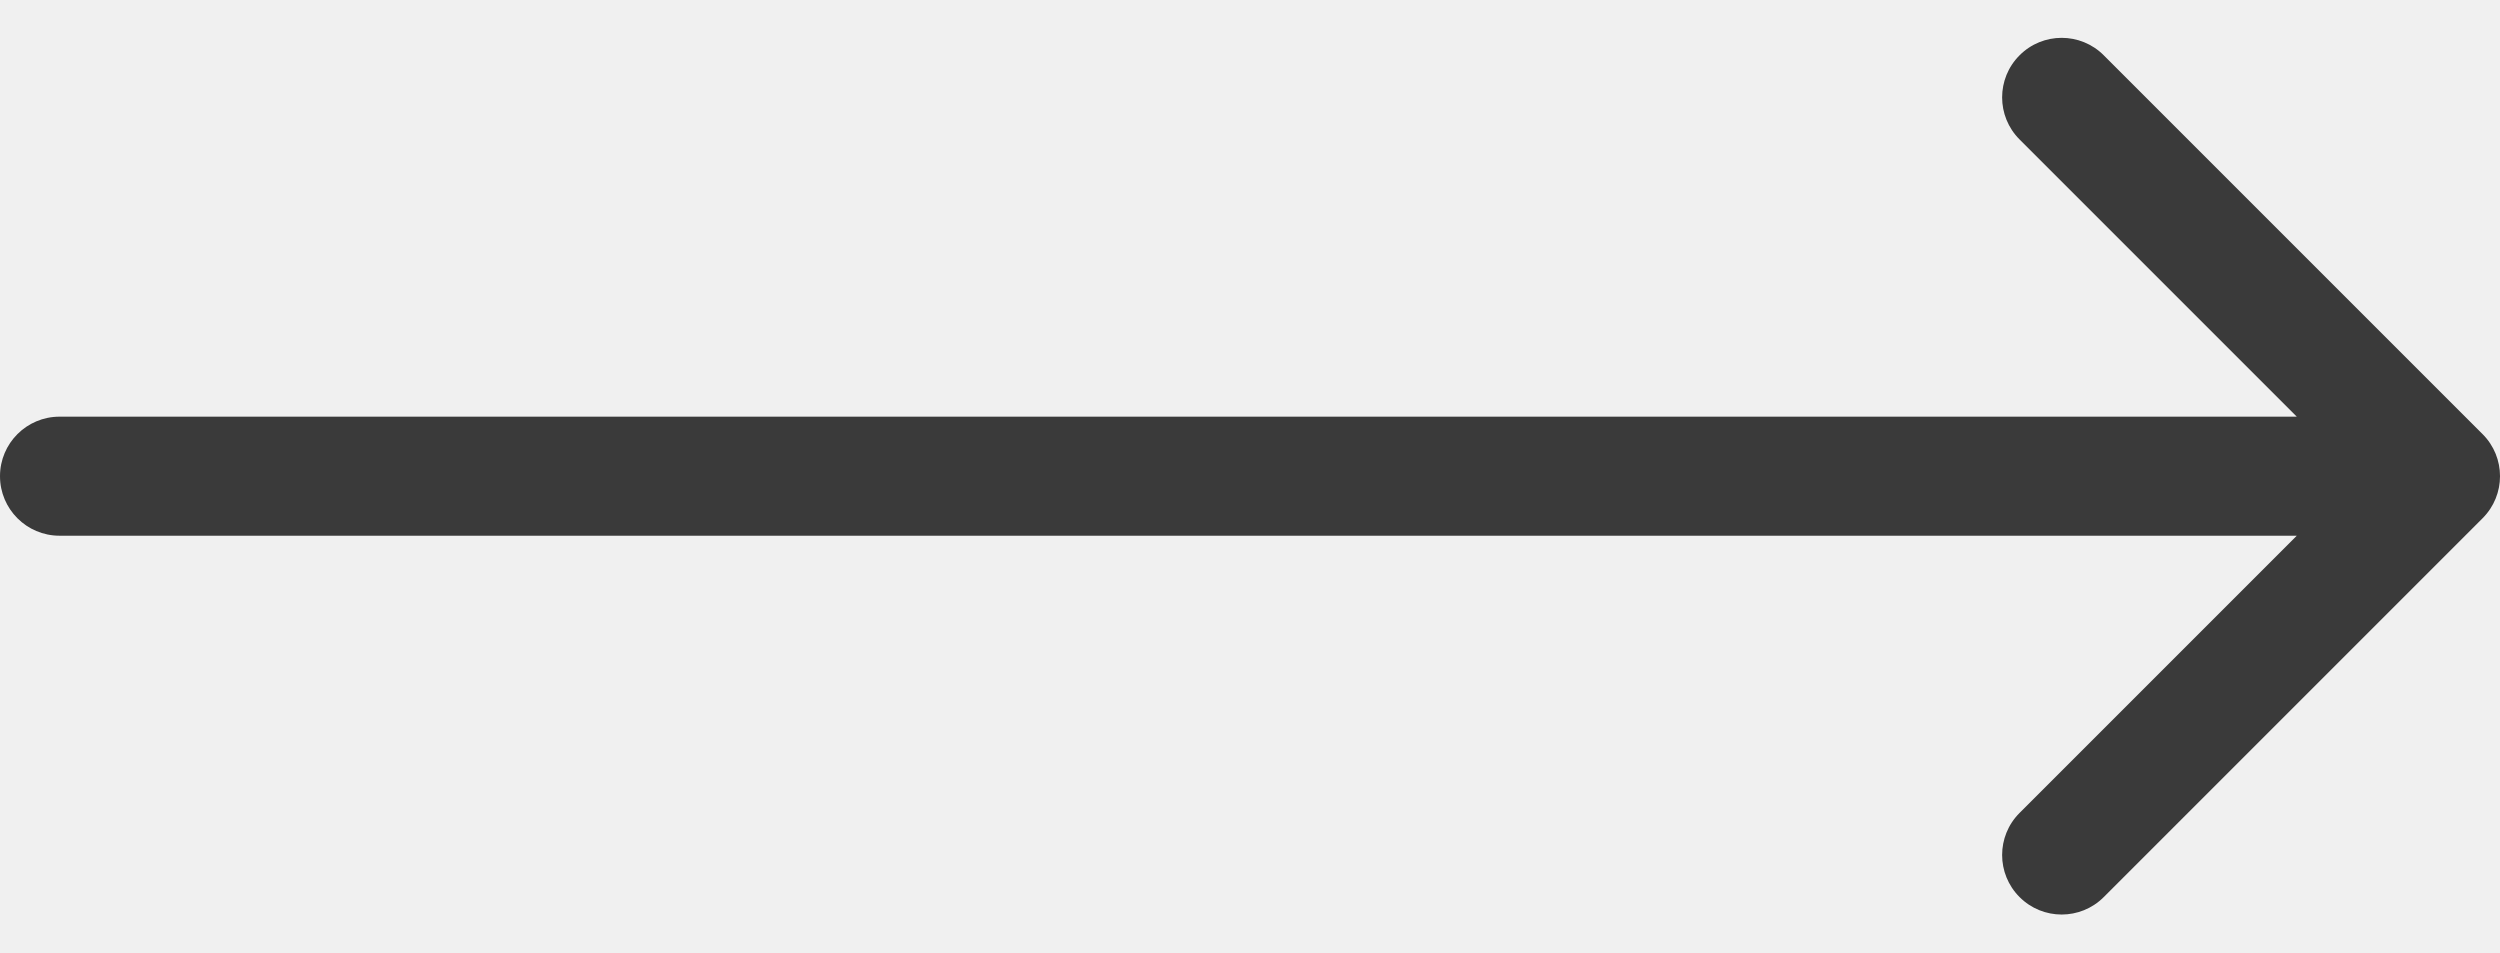
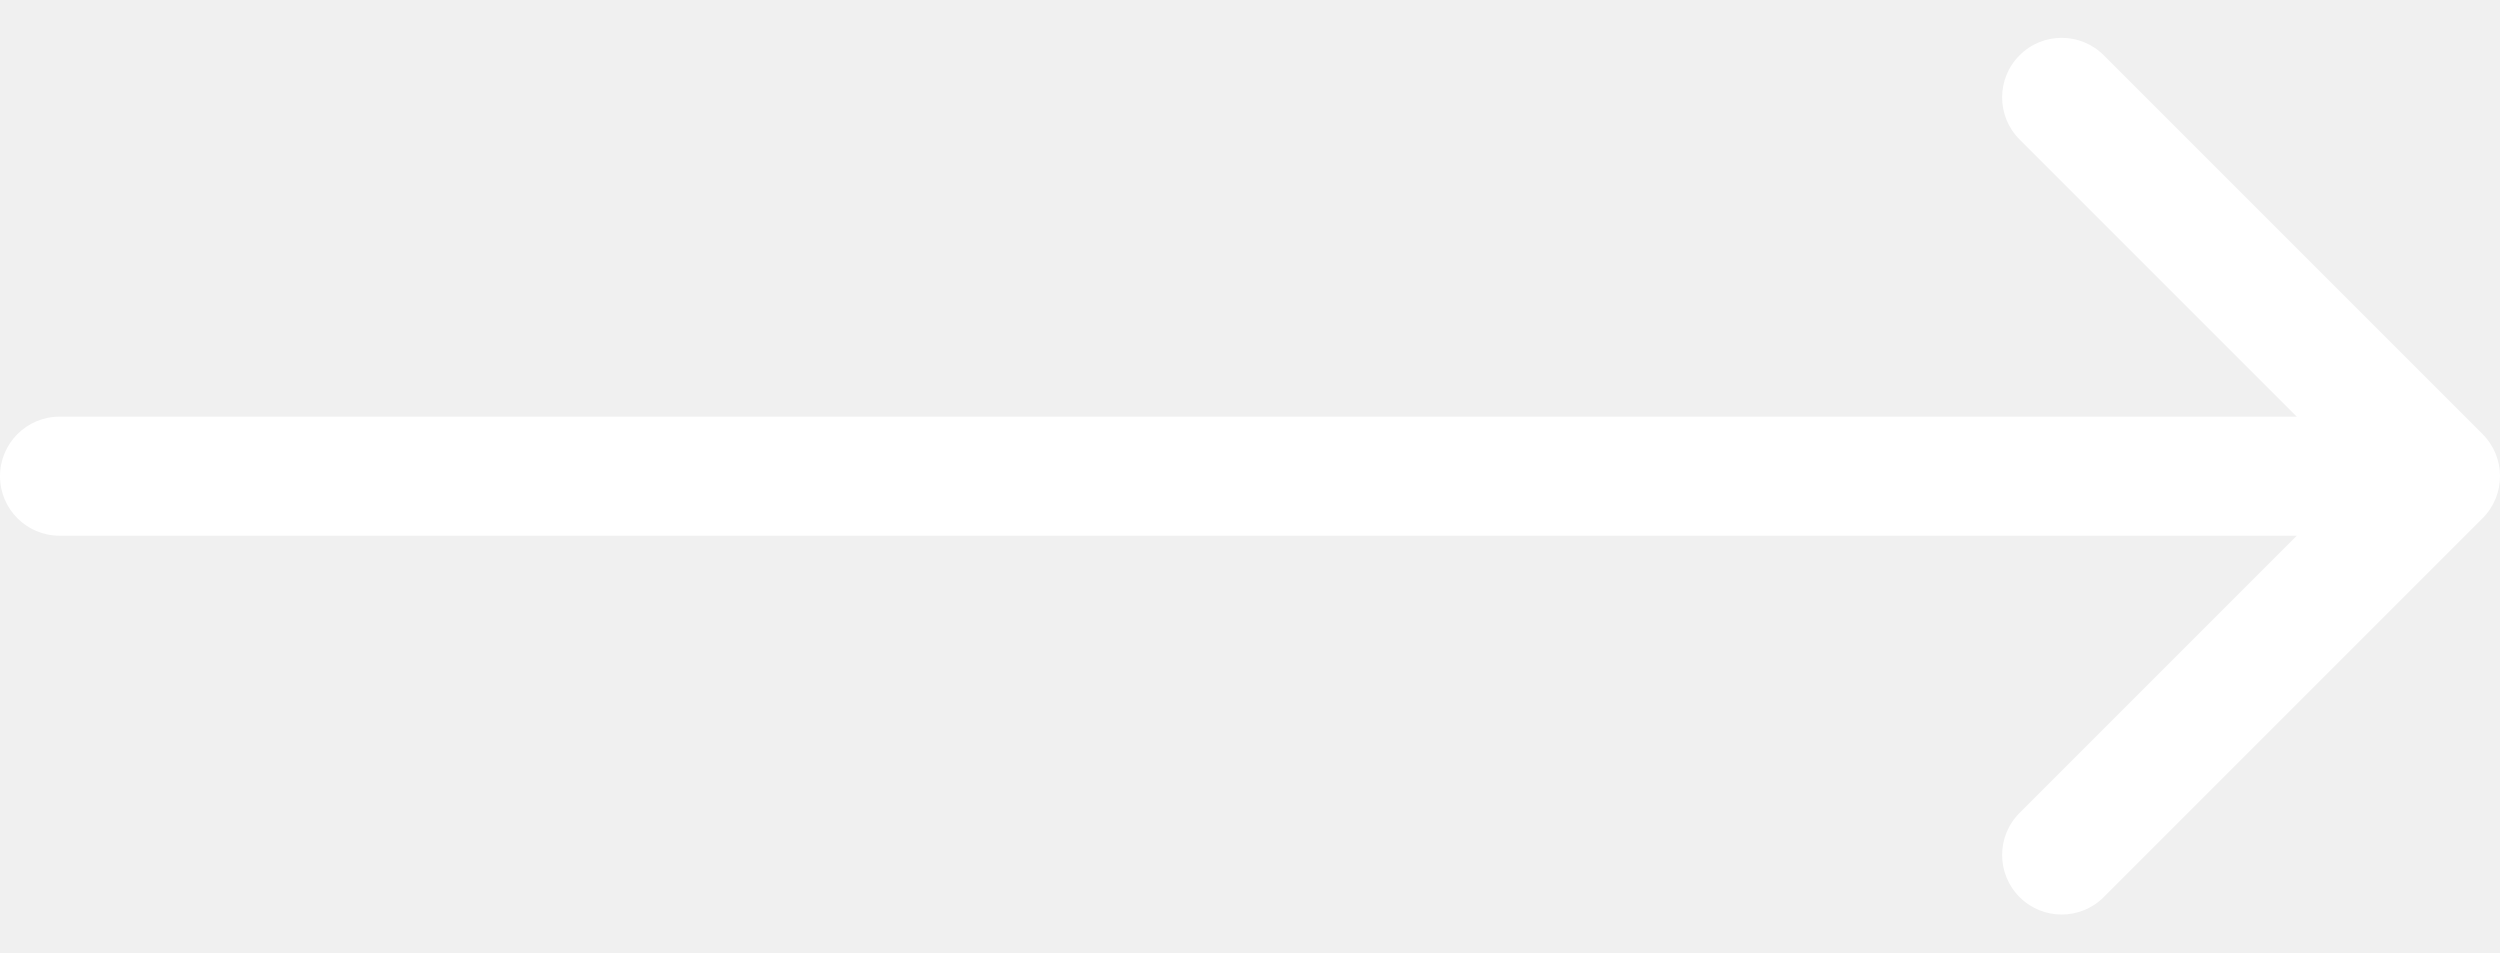
<svg xmlns="http://www.w3.org/2000/svg" width="42" height="16" viewBox="0 0 42 16" fill="none">
-   <path d="M1 7C0.448 7 0 7.448 0 8C0 8.552 0.448 9 1 9V7ZM41.707 8.707C42.098 8.317 42.098 7.683 41.707 7.293L35.343 0.929C34.953 0.538 34.319 0.538 33.929 0.929C33.538 1.319 33.538 1.953 33.929 2.343L39.586 8L33.929 13.657C33.538 14.047 33.538 14.681 33.929 15.071C34.319 15.462 34.953 15.462 35.343 15.071L41.707 8.707ZM1 8V9H41V8V7H1V8Z" fill="#3A3A3A" />
+   <path d="M1 7C0.448 7 0 7.448 0 8C0 8.552 0.448 9 1 9V7ZM41.707 8.707C42.098 8.317 42.098 7.683 41.707 7.293L35.343 0.929C34.953 0.538 34.319 0.538 33.929 0.929C33.538 1.319 33.538 1.953 33.929 2.343L39.586 8L33.929 13.657C33.538 14.047 33.538 14.681 33.929 15.071C34.319 15.462 34.953 15.462 35.343 15.071L41.707 8.707ZM1 8V9H41V8V7H1V8Z" fill="white" />
</svg>
